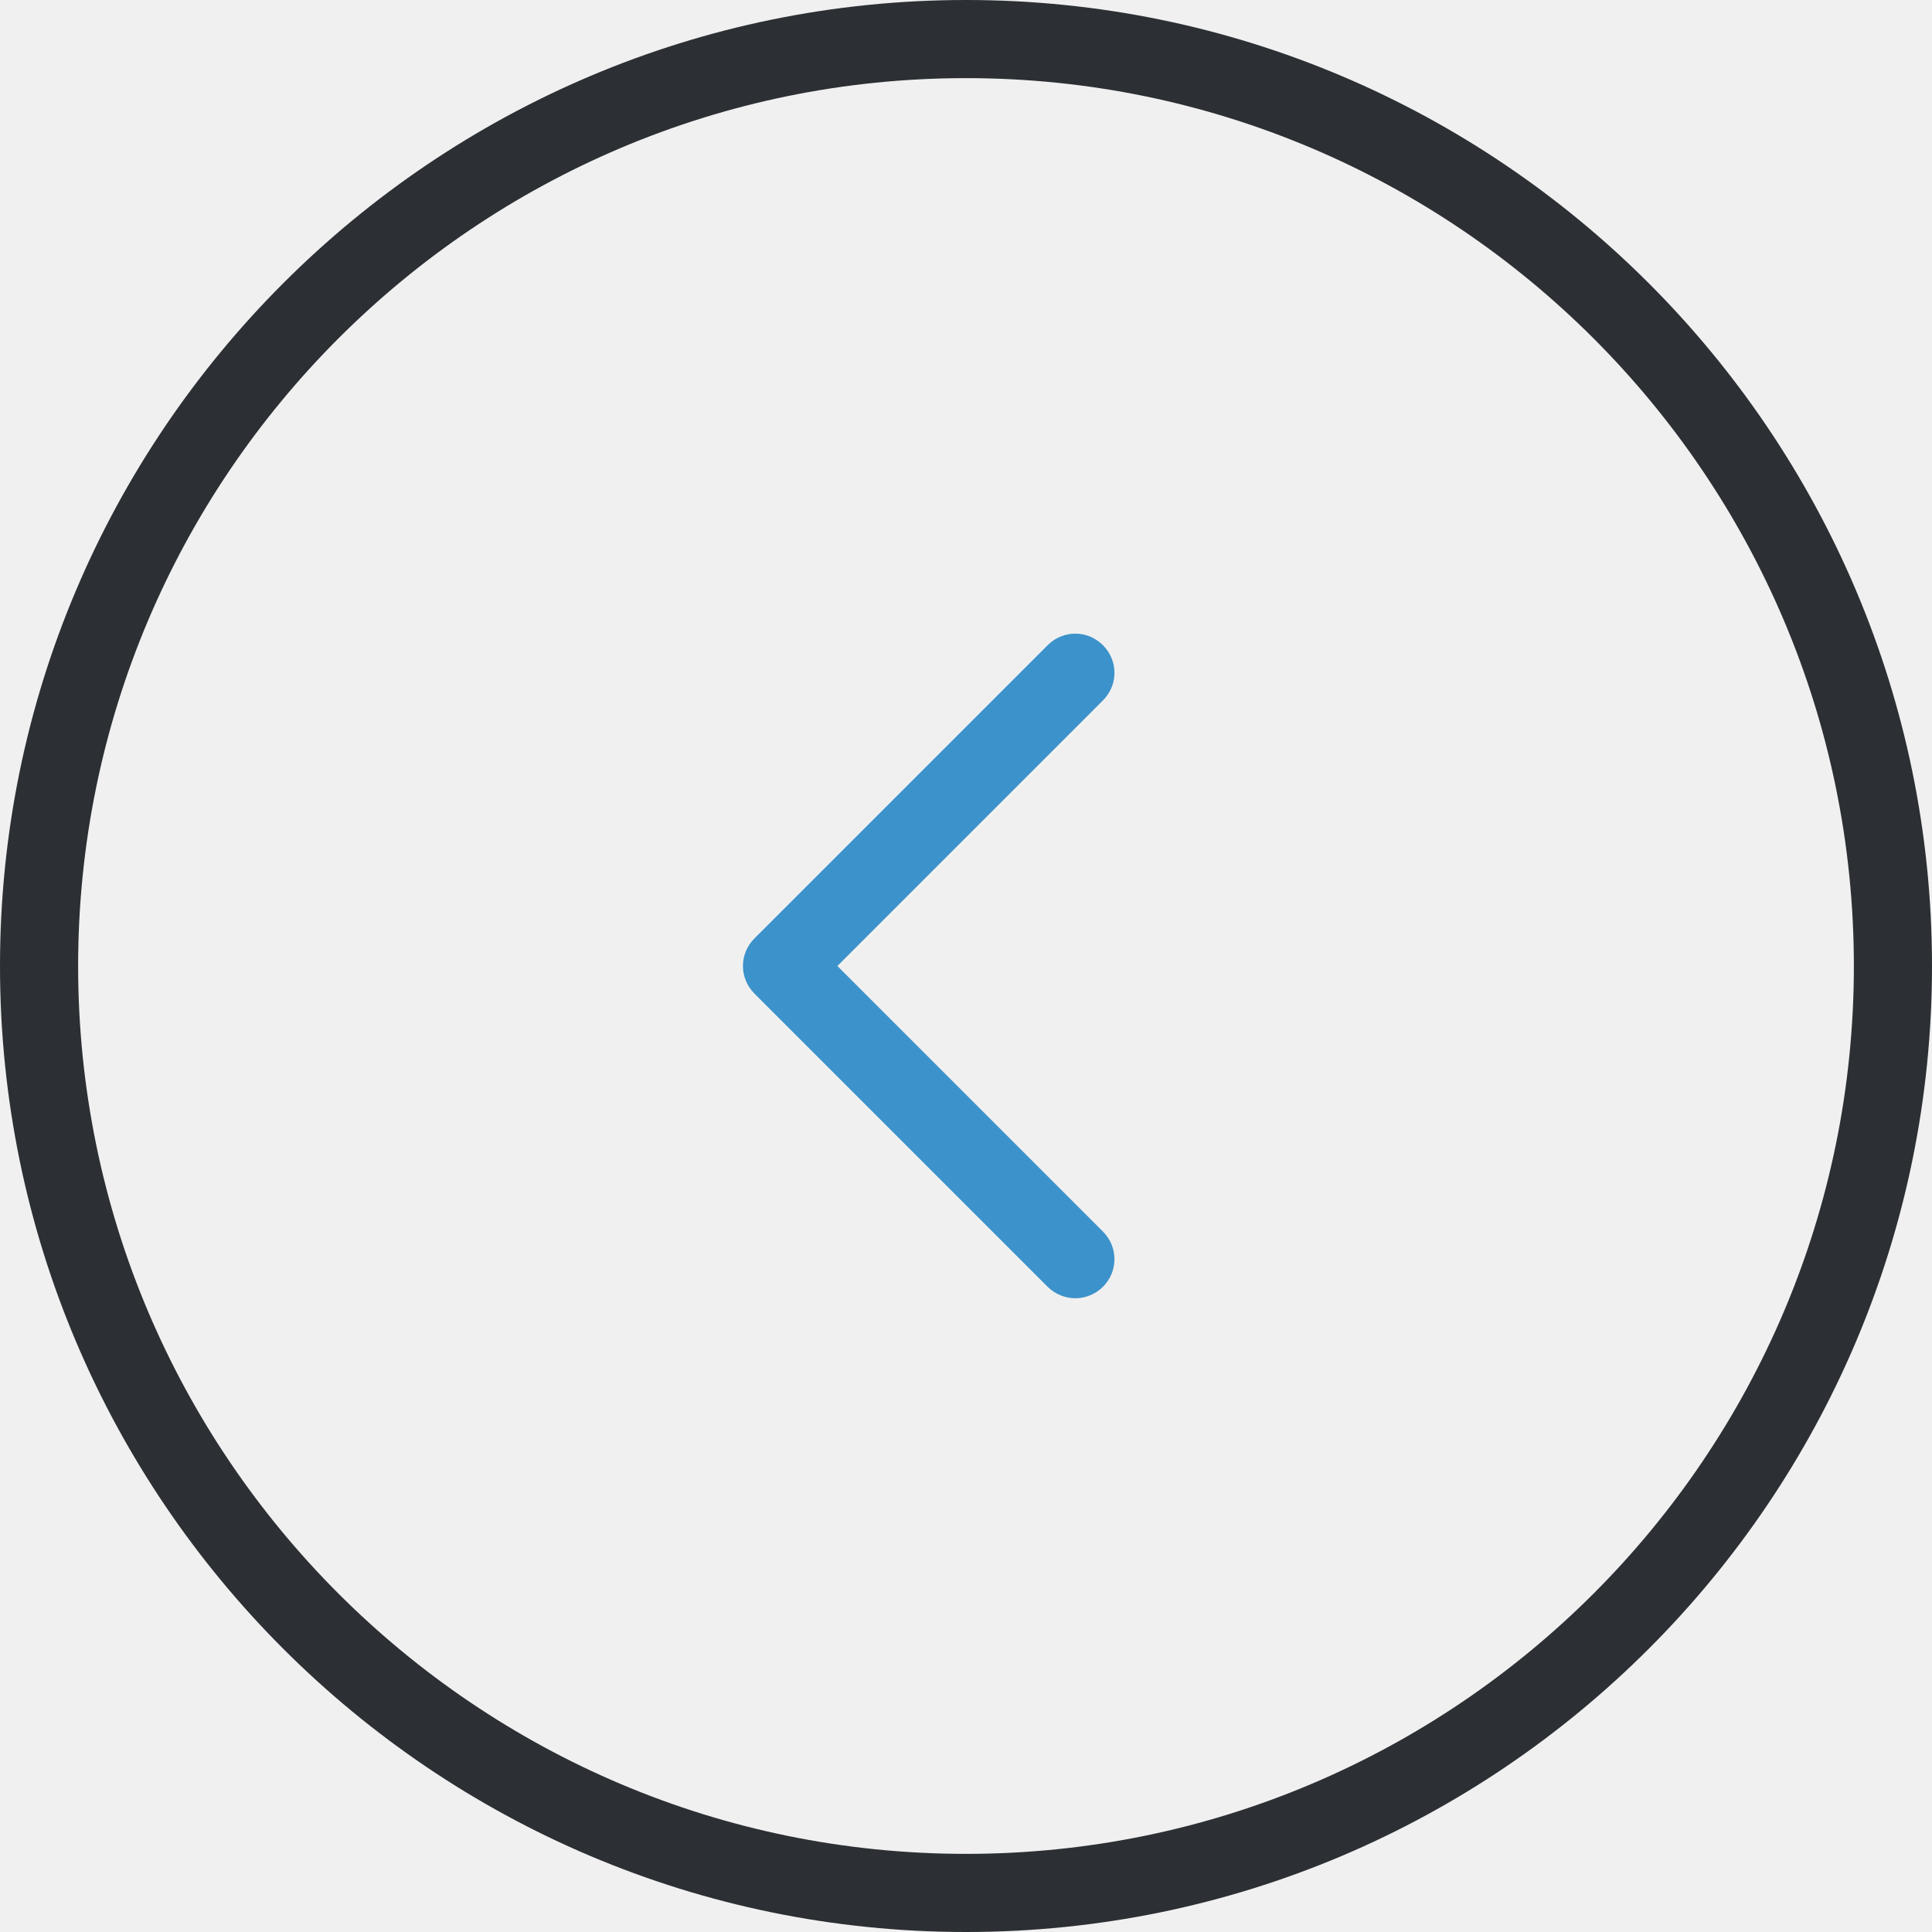
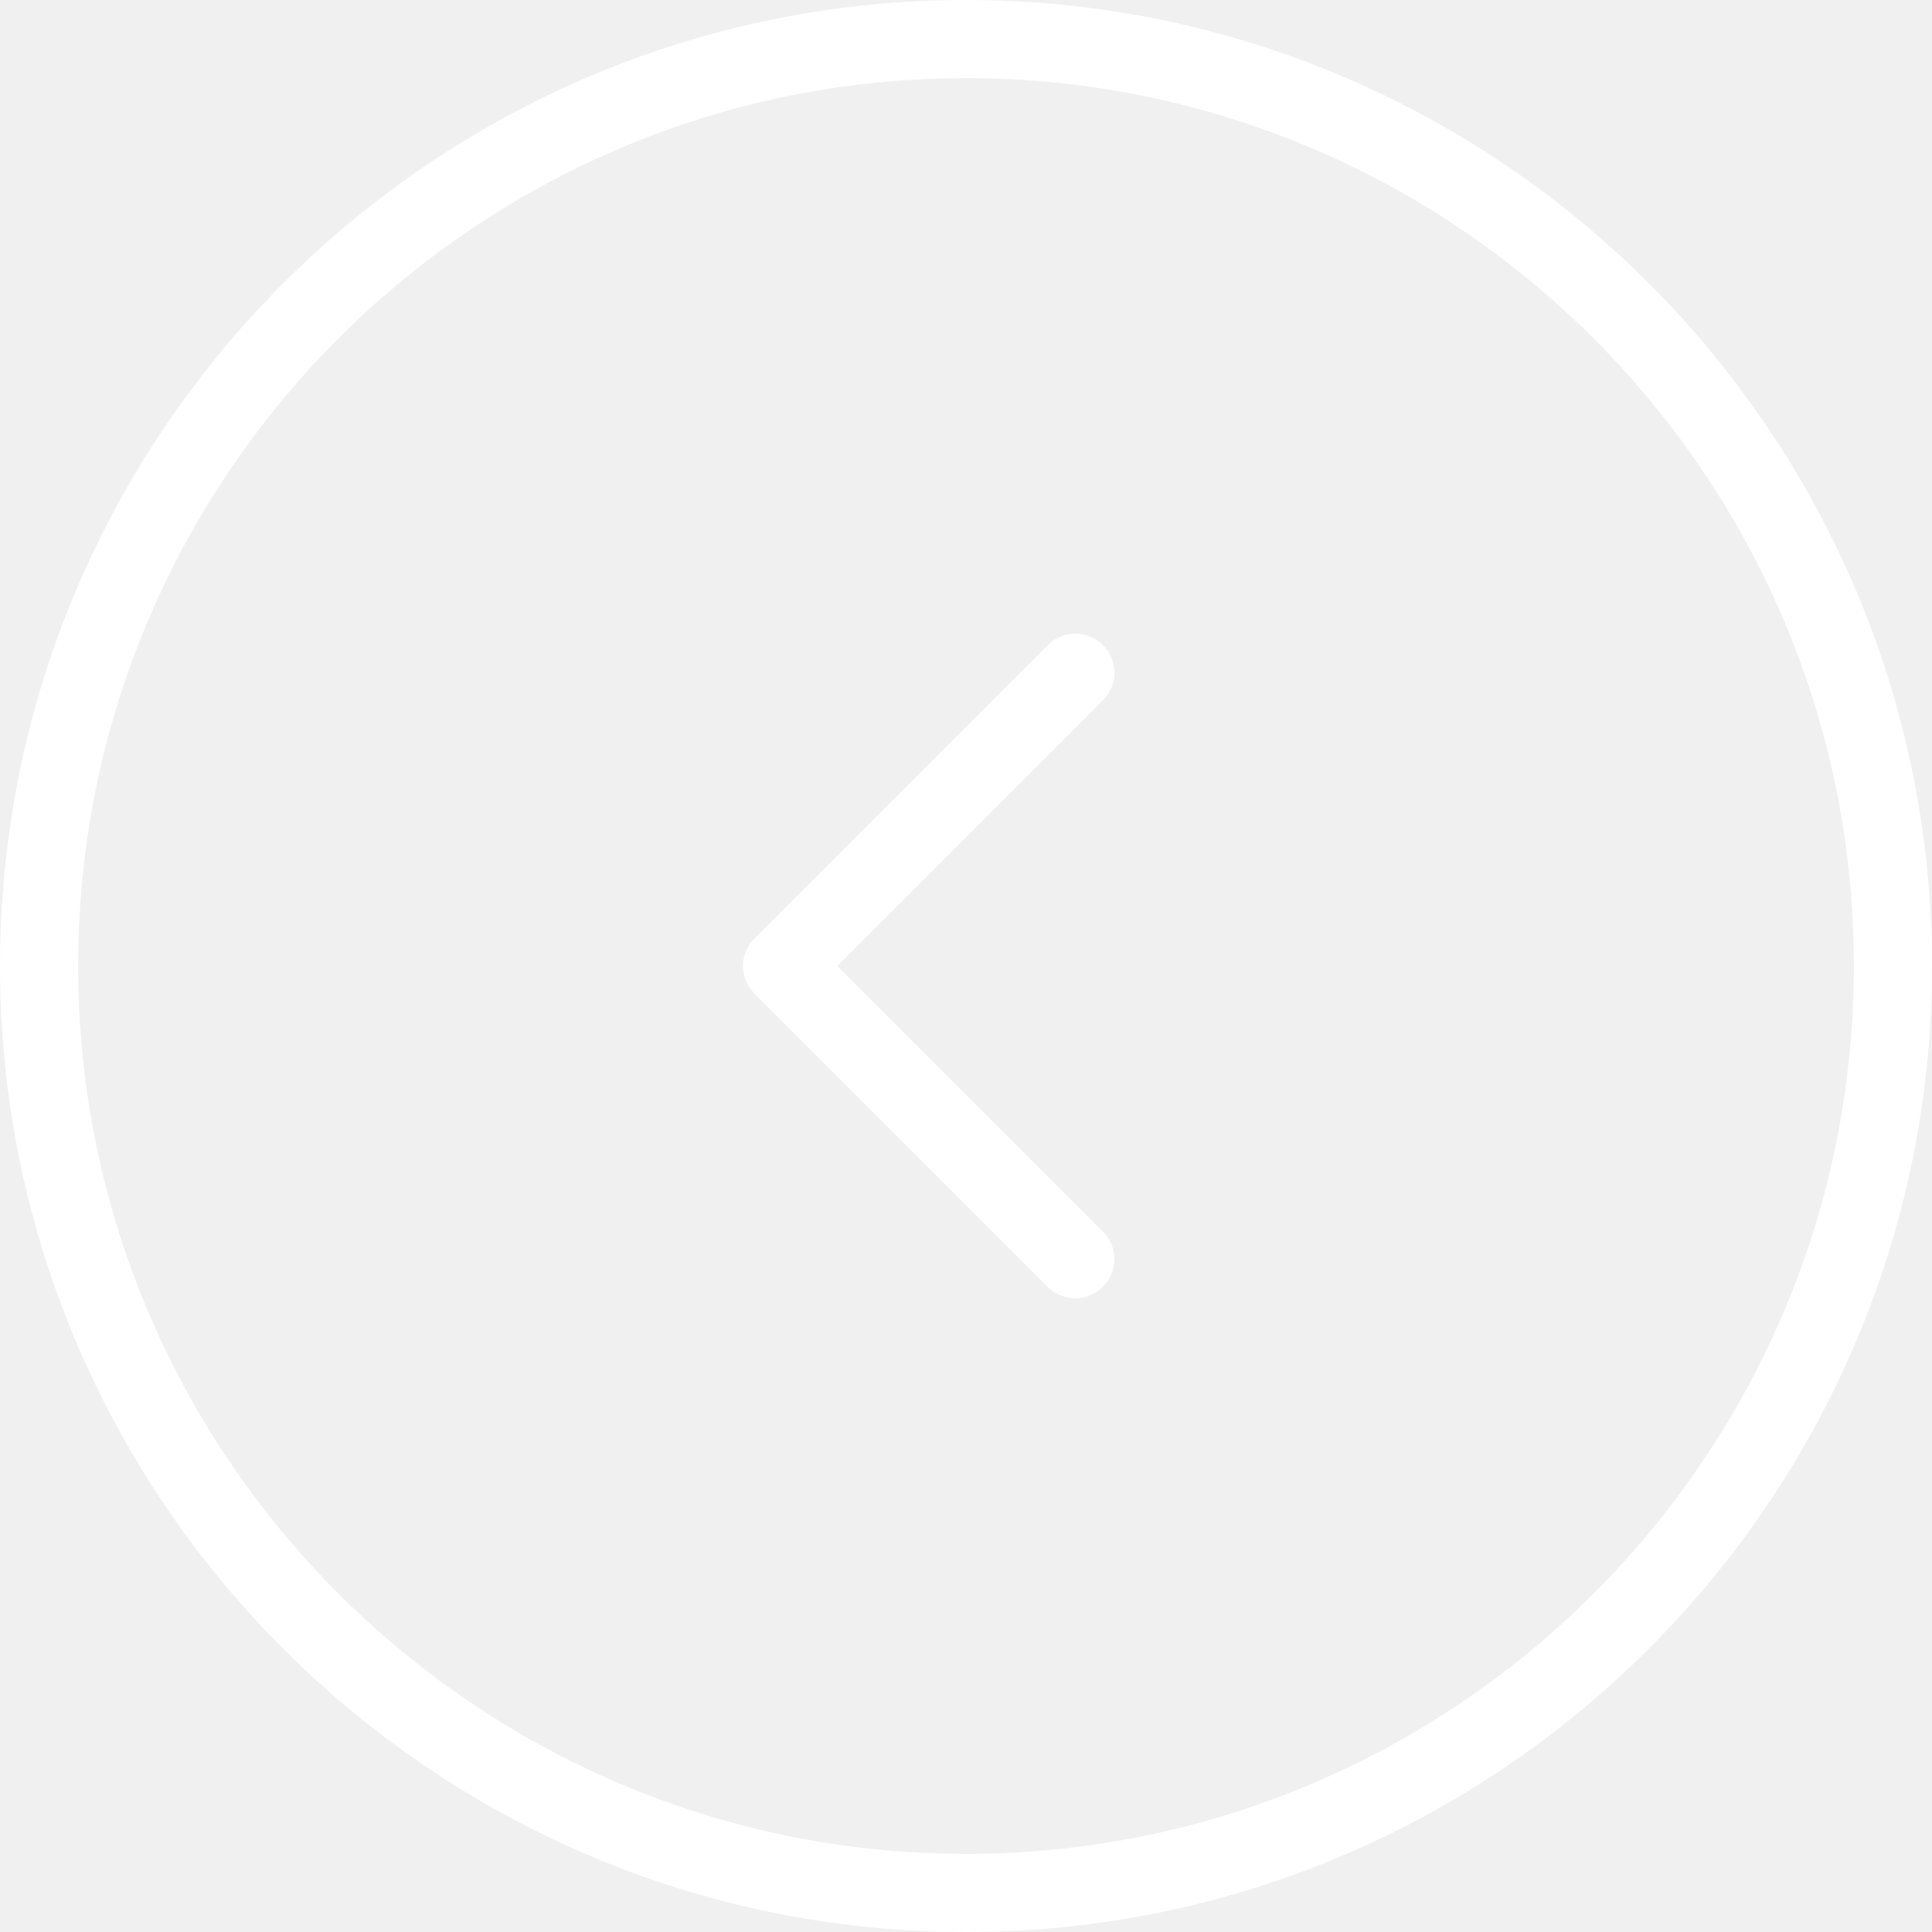
- <svg xmlns="http://www.w3.org/2000/svg" version="1.1" id="Layer_1" x="0px" y="0px" viewBox="0 0 489.6 489.6" style="enable-background:new 0 0 489.6 489.6;" xml:space="preserve">
+ <svg xmlns="http://www.w3.org/2000/svg" version="1.1" id="Layer_1" x="0px" y="0px" viewBox="0 0 489.6 489.6" style="enable-background:new 0 0 489.6 489.6; cursor: pointer;" xml:space="preserve">
  <g>
    <g>
-       <path style="fill:#2C2F33;" d="M244.8,489.6c135,0,244.8-109.8,244.8-244.8S379.8,0,244.8,0S0,109.8,0,244.8    S109.8,489.6,244.8,489.6z M244.8,19.8c124.1,0,225,100.9,225,225s-100.9,225-225,225s-225-100.9-225-225S120.7,19.8,244.8,19.8z" />
-       <path style="fill:#3C92CA;" d="M265.5,326.1c1.9,1.9,4.5,2.9,7,2.9s5.1-1,7-2.9c3.9-3.9,3.9-10.1,0-14l-67.3-67.3l67.3-67.3    c3.9-3.9,3.9-10.1,0-14s-10.1-3.9-14,0l-74.3,74.3c-3.9,3.9-3.9,10.1,0,14L265.5,326.1z" />
+       <path style="fill:#fff;" d="M244.8,489.6c135,0,244.8-109.8,244.8-244.8S379.8,0,244.8,0S0,109.8,0,244.8    S109.8,489.6,244.8,489.6z M244.8,19.8c124.1,0,225,100.9,225,225s-100.9,225-225,225s-225-100.9-225-225S120.7,19.8,244.8,19.8z" />
+       <path style="fill:#fff;" d="M265.5,326.1c1.9,1.9,4.5,2.9,7,2.9s5.1-1,7-2.9c3.9-3.9,3.9-10.1,0-14l-67.3-67.3l67.3-67.3    c3.9-3.9,3.9-10.1,0-14s-10.1-3.9-14,0l-74.3,74.3c-3.9,3.9-3.9,10.1,0,14L265.5,326.1z" />
    </g>
  </g>
  <g>
</g>
  <g>
</g>
  <g>
</g>
  <g>
</g>
  <g>
</g>
  <g>
</g>
  <g>
</g>
  <g>
</g>
  <g>
</g>
  <g>
</g>
  <g>
</g>
  <g>
</g>
  <g>
</g>
  <g>
</g>
  <g>
</g>
</svg>
